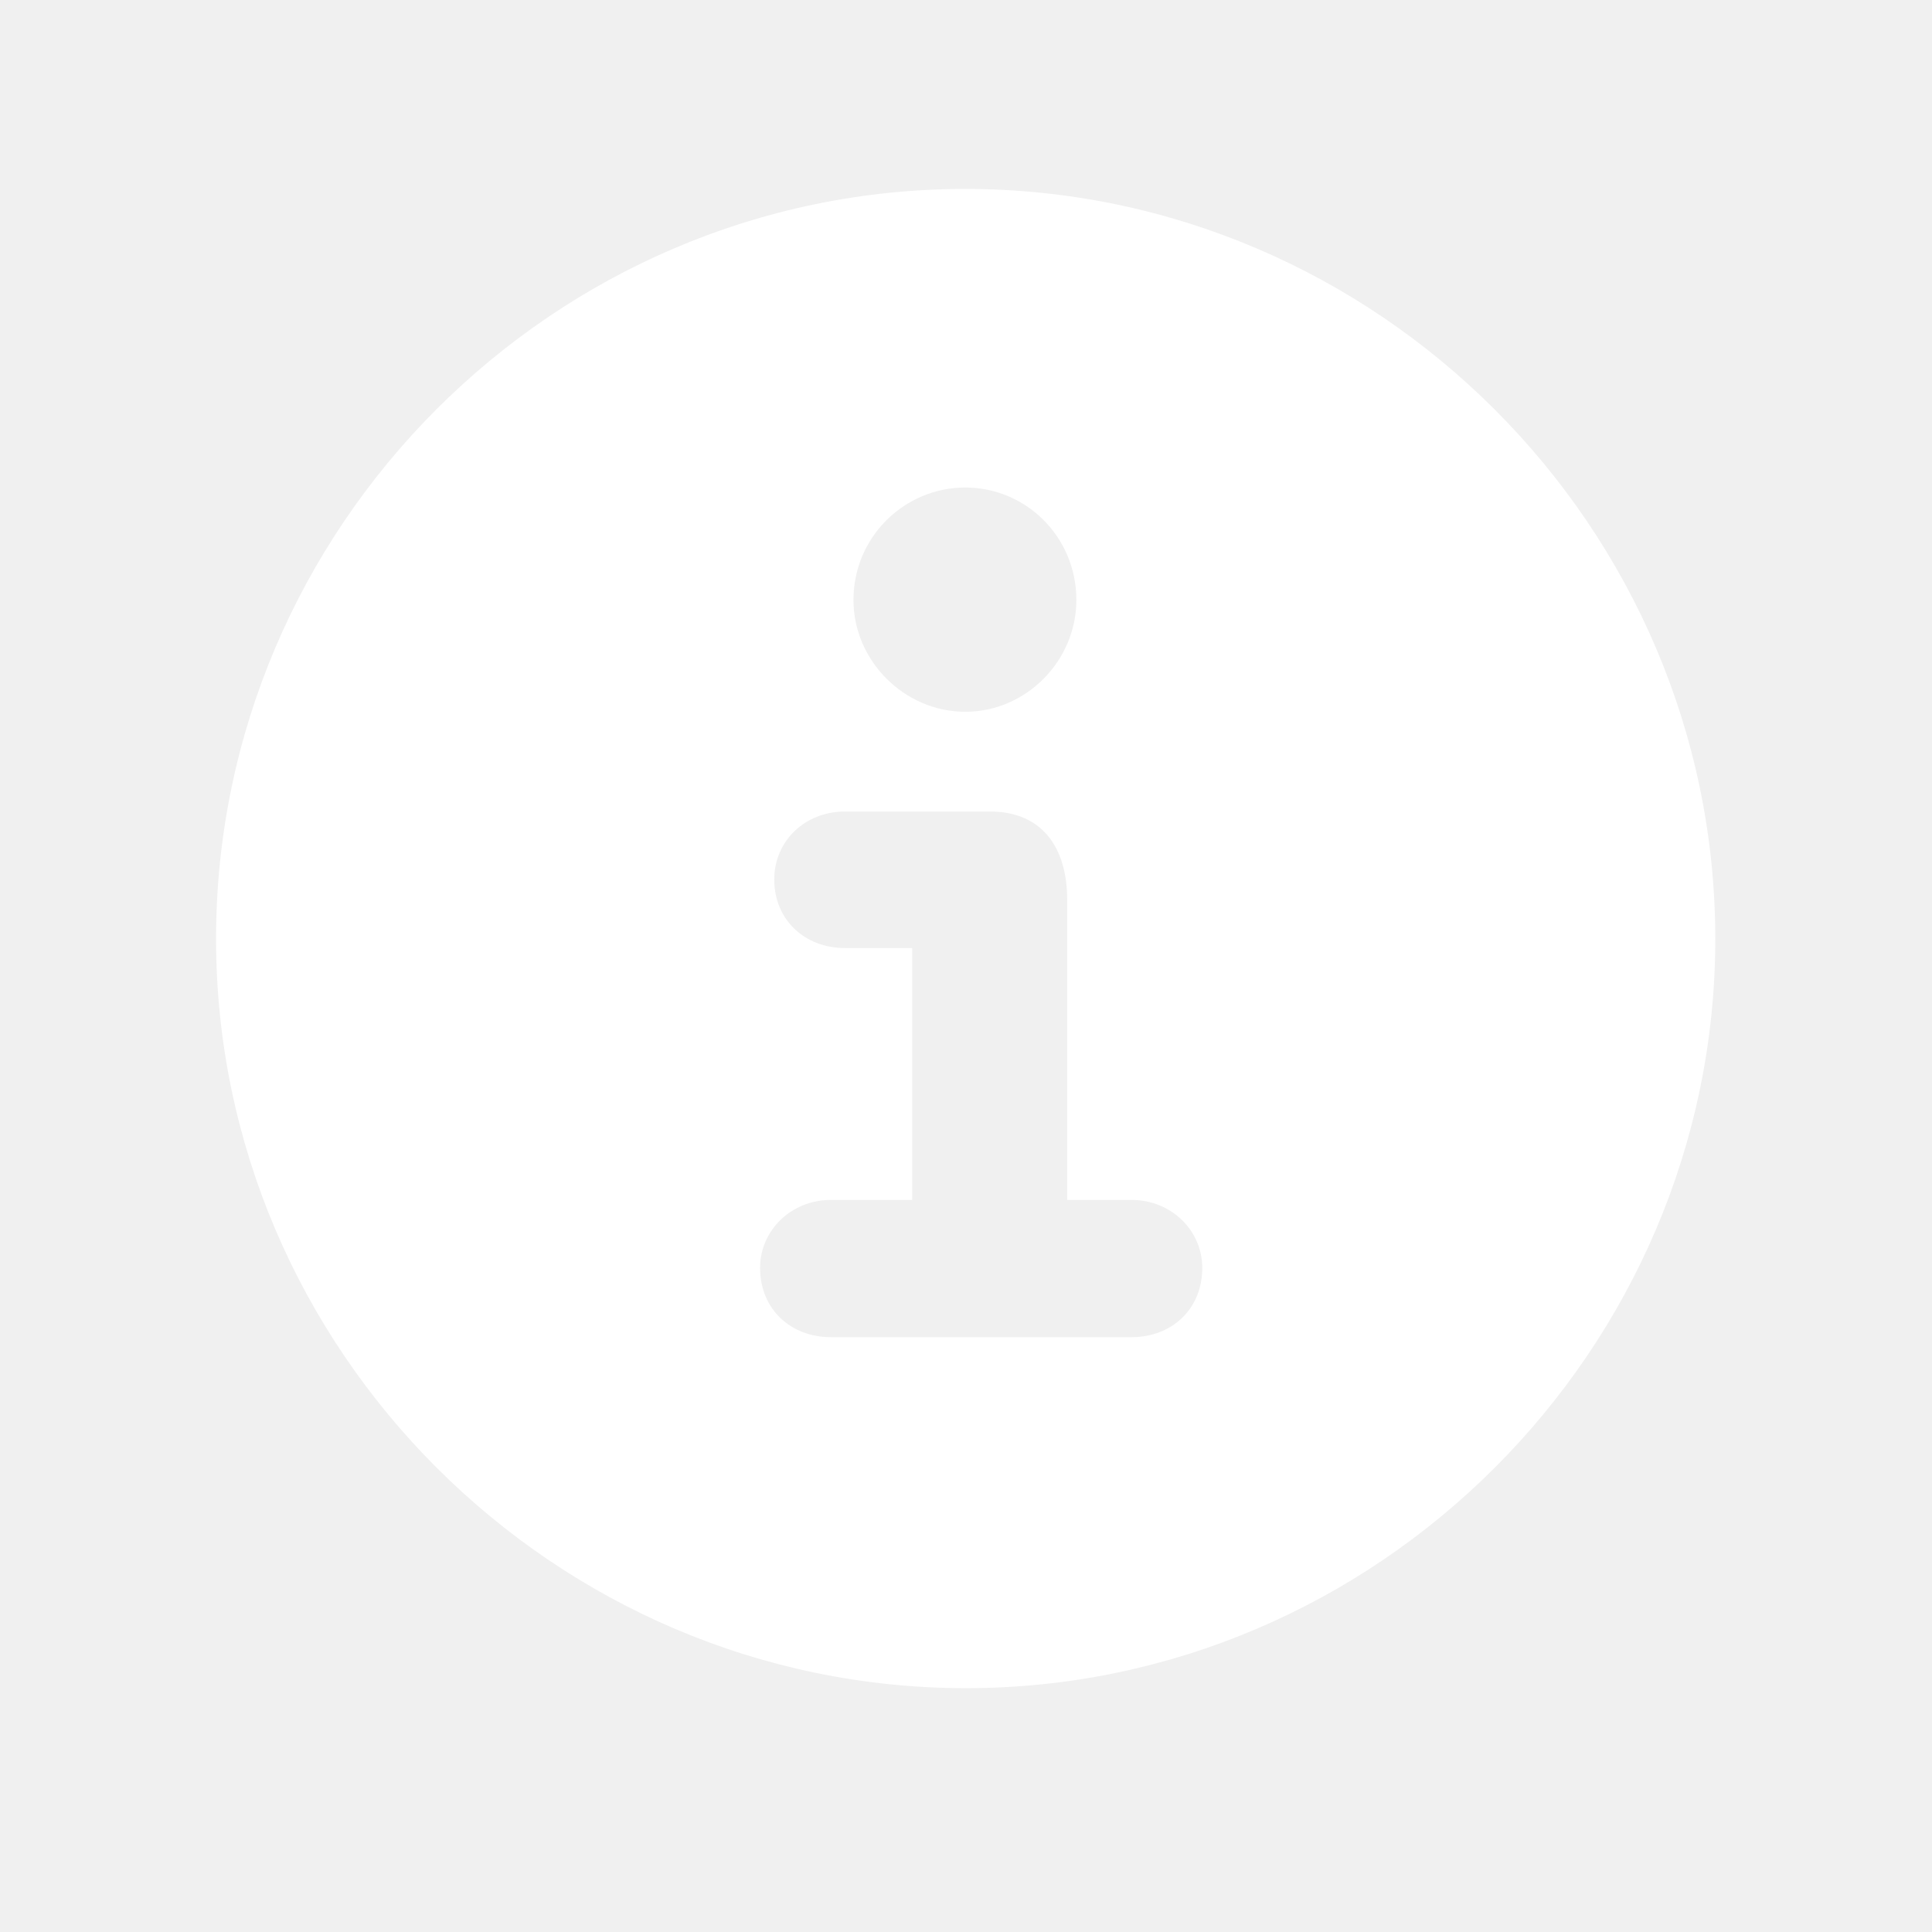
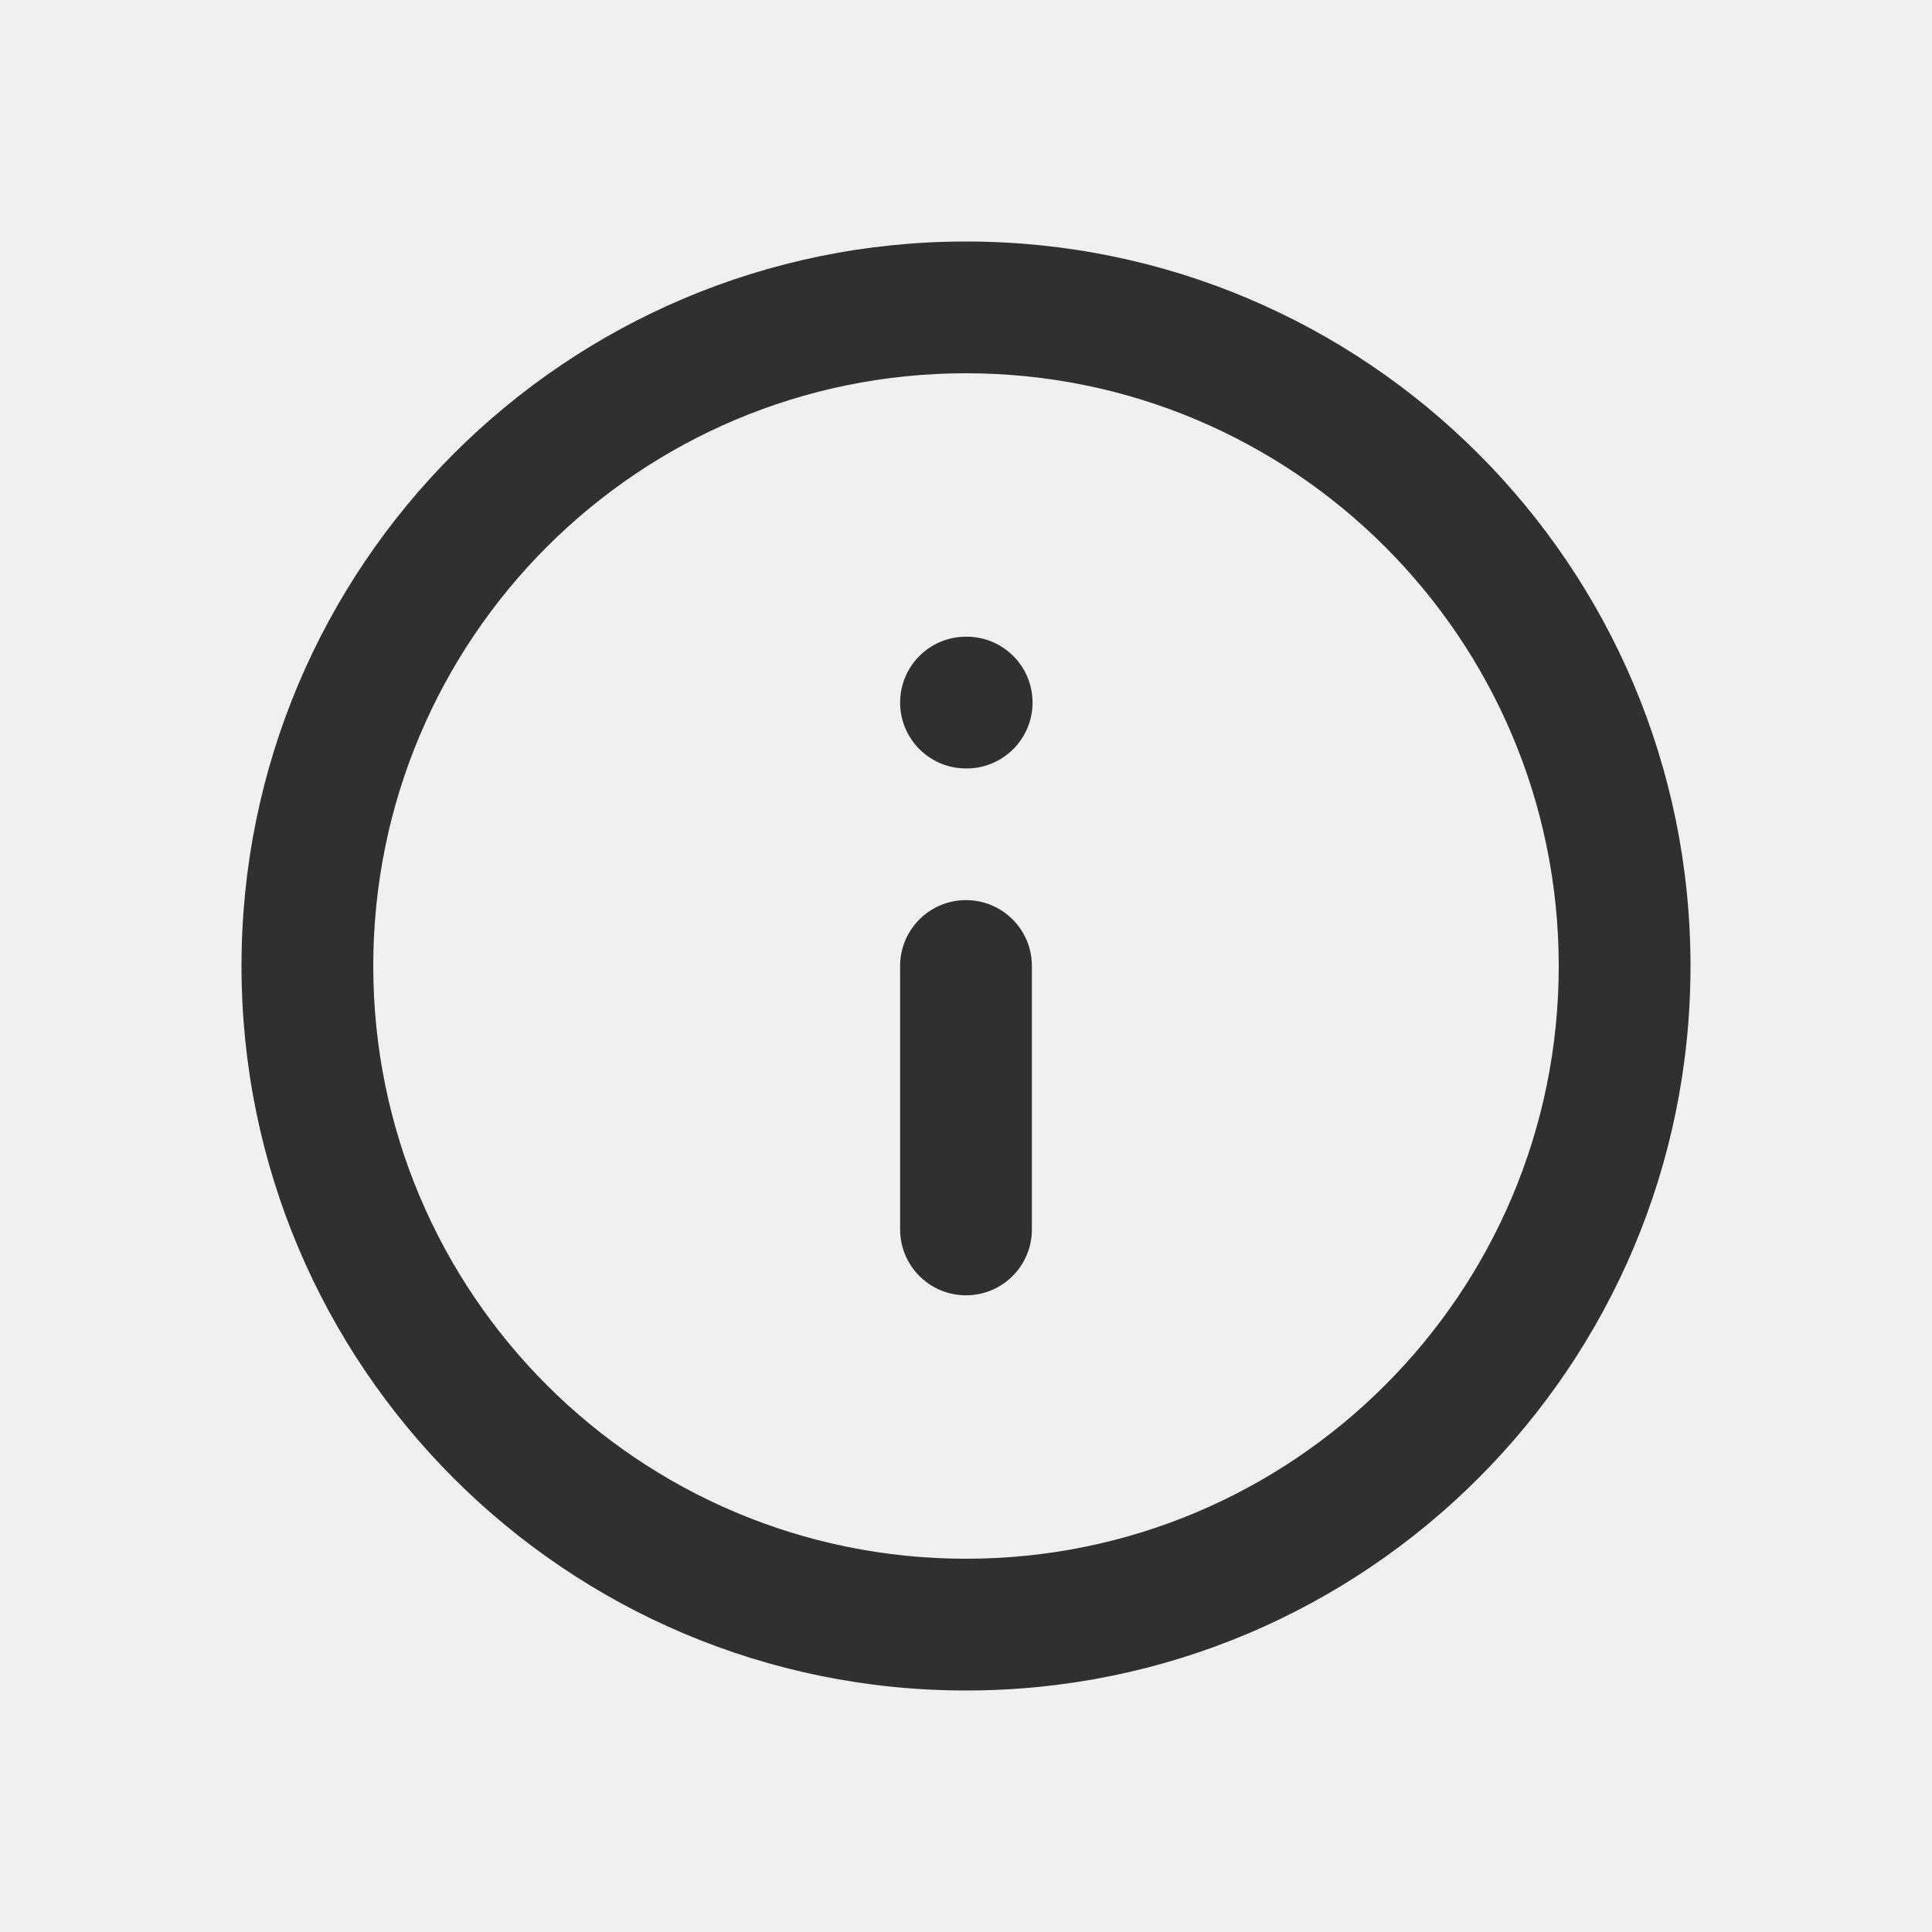
- <svg xmlns="http://www.w3.org/2000/svg" width="24" height="24" viewBox="0 0 24 24" fill="none">
-   <path d="M12 20.971C17.106 20.971 21.308 16.77 21.308 11.663C21.308 6.548 17.106 2.347 11.991 2.347C6.876 2.347 2.684 6.548 2.684 11.663C2.684 16.77 6.885 20.971 12 20.971ZM11.991 8.842C11.235 8.842 10.602 8.209 10.602 7.453C10.602 6.671 11.235 6.056 11.991 6.056C12.747 6.056 13.371 6.671 13.371 7.453C13.371 8.209 12.747 8.842 11.991 8.842ZM10.321 16.611C9.829 16.611 9.442 16.269 9.442 15.75C9.442 15.284 9.829 14.906 10.321 14.906H11.332V11.777H10.497C9.996 11.777 9.618 11.426 9.618 10.925C9.618 10.45 9.996 10.081 10.497 10.081H12.299C12.932 10.081 13.257 10.512 13.257 11.18V14.906H14.057C14.549 14.906 14.935 15.284 14.935 15.75C14.935 16.269 14.549 16.611 14.057 16.611H10.321Z" fill="white" />
+ <svg xmlns="http://www.w3.org/2000/svg" width="20" height="20" viewBox="0 0 20 20" fill="none">
+   <path fill-rule="evenodd" clip-rule="evenodd" d="M10 3.864C6.611 3.864 3.864 6.611 3.864 10C3.864 13.389 6.611 16.136 10 16.136C13.389 16.136 16.136 13.389 16.136 10C16.136 6.611 13.389 3.864 10 3.864ZM2.5 10C2.5 5.858 5.858 2.5 10 2.5C14.142 2.5 17.5 5.858 17.5 10C17.5 14.142 14.142 17.5 10 17.5C5.858 17.5 2.5 14.142 2.5 10ZM10 9.318C10.377 9.318 10.682 9.623 10.682 10V12.727C10.682 13.104 10.377 13.409 10 13.409C9.623 13.409 9.318 13.104 9.318 12.727V10C9.318 9.623 9.623 9.318 10 9.318ZM10 6.591C9.623 6.591 9.318 6.896 9.318 7.273C9.318 7.649 9.623 7.955 10 7.955H10.007C10.383 7.955 10.689 7.649 10.689 7.273C10.689 6.896 10.383 6.591 10.007 6.591H10Z" fill="currentColor" fill-opacity="0.8" />
</svg>
